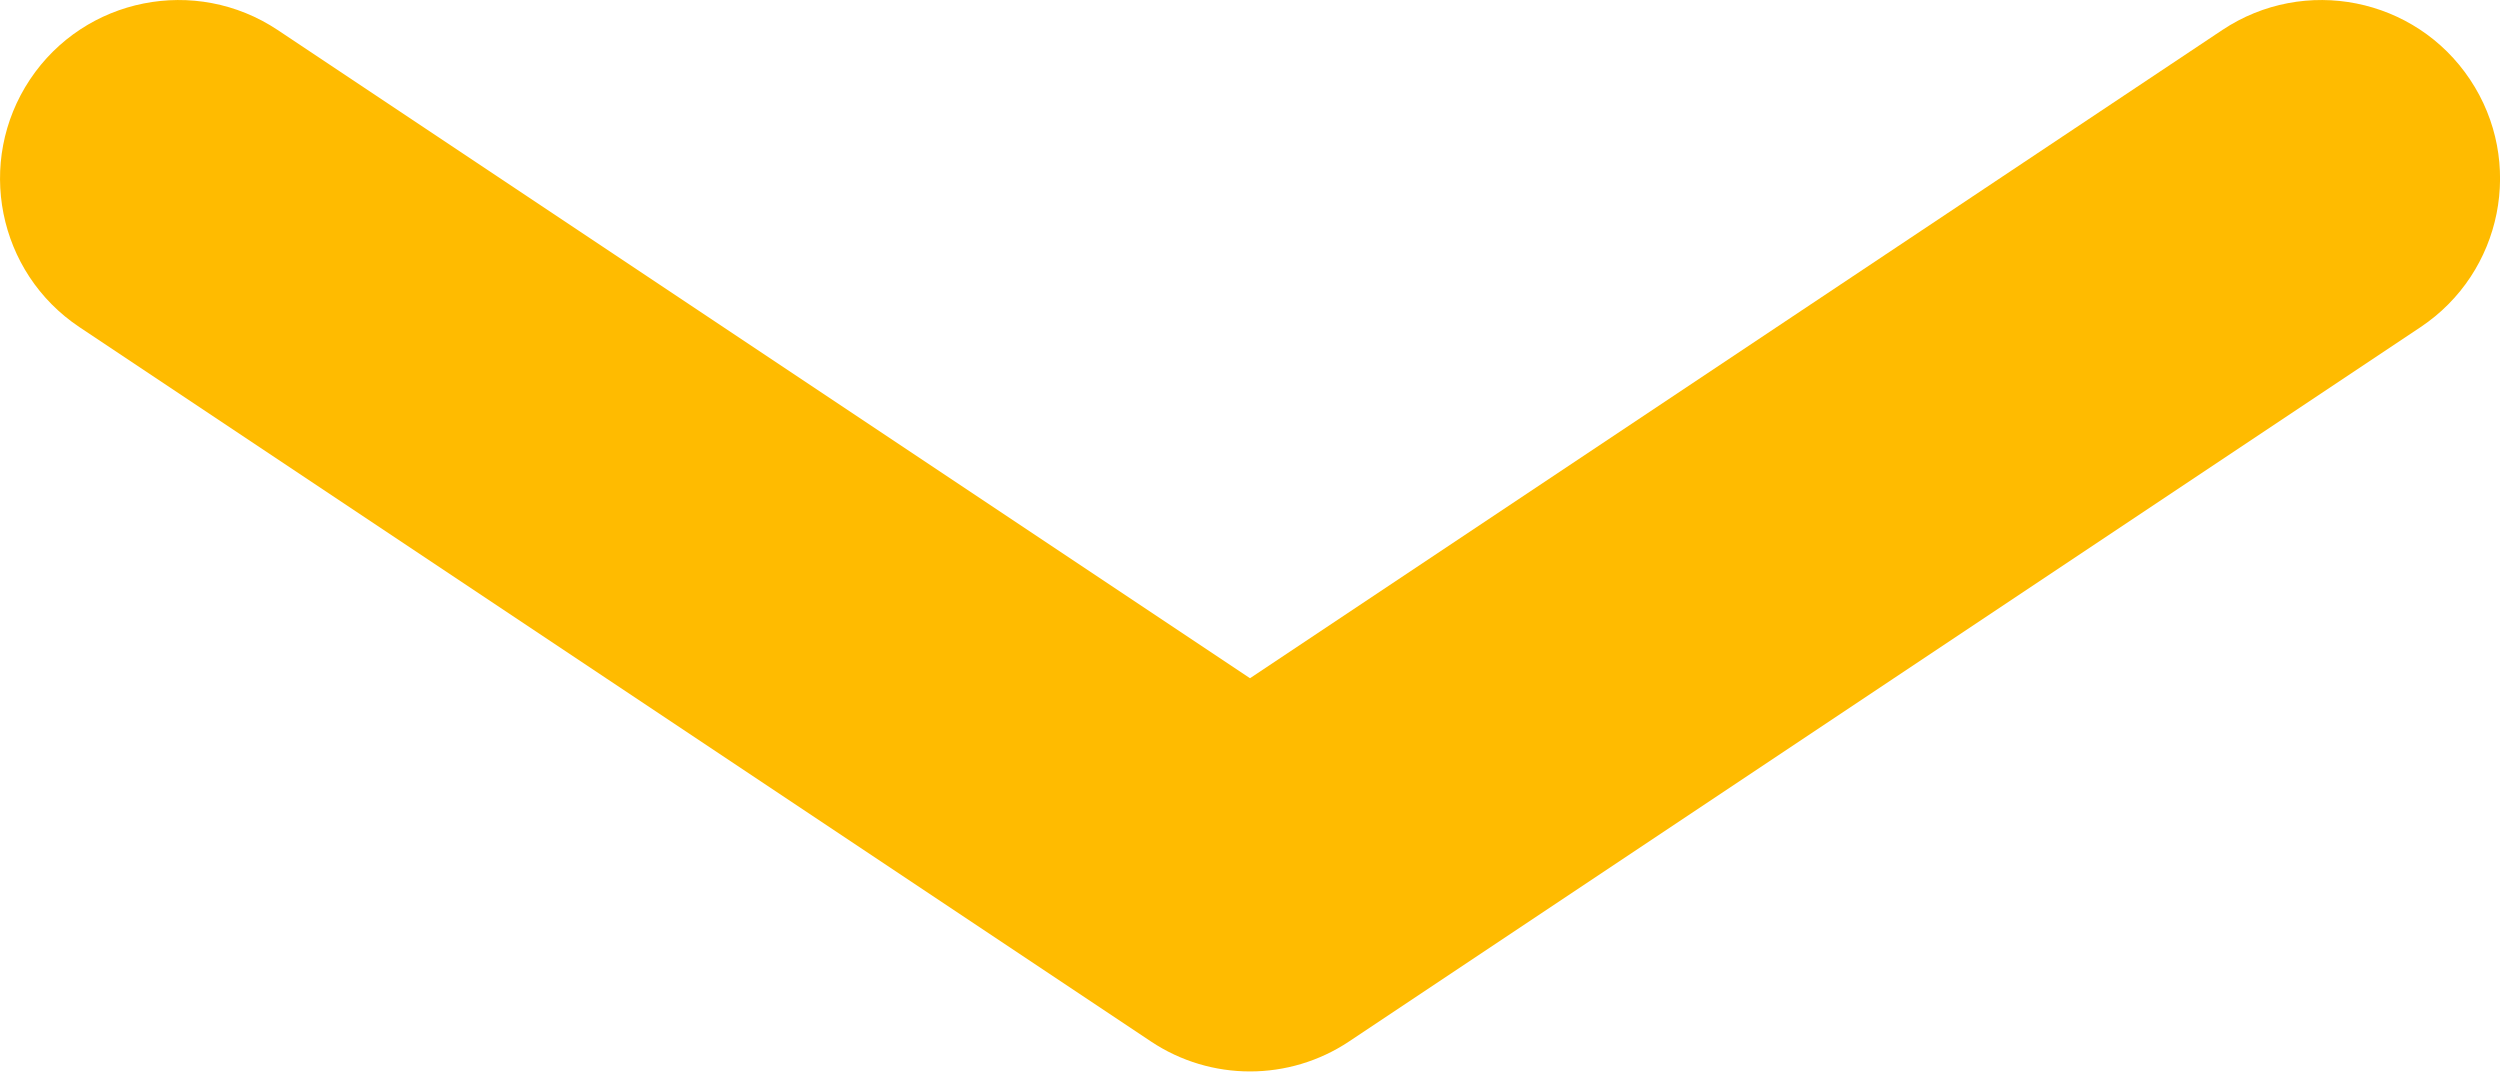
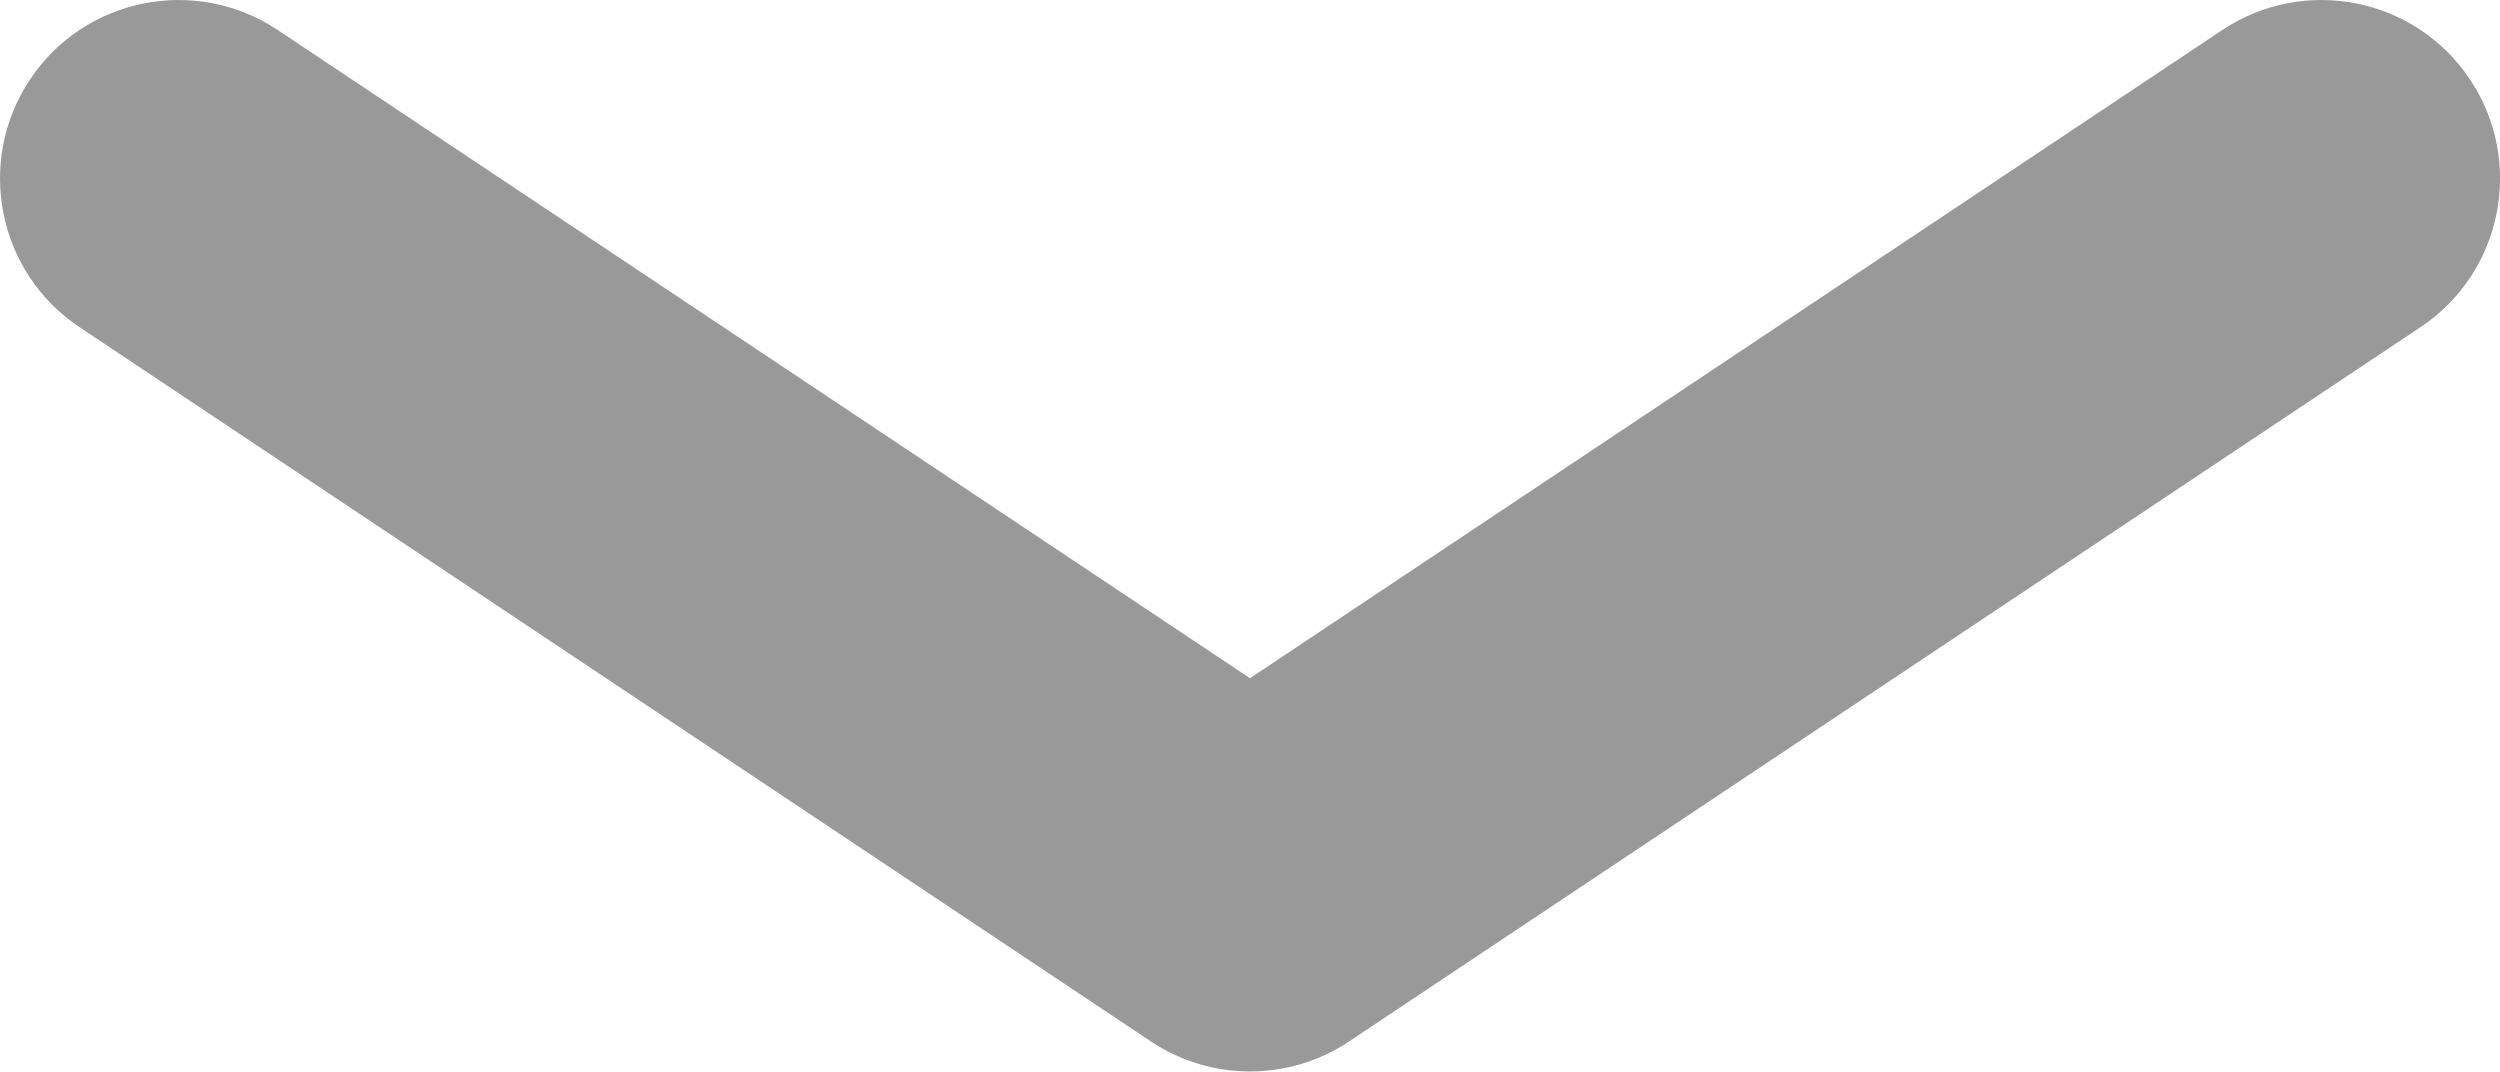
<svg xmlns="http://www.w3.org/2000/svg" width="14" height="6" viewBox="0 0 14 6" fill="none">
-   <path fill-rule="evenodd" clip-rule="evenodd" d="M6.445 5.832C6.781 6.056 7.219 6.056 7.555 5.832L13.555 1.832C14.014 1.526 14.139 0.905 13.832 0.445C13.526 -0.014 12.905 -0.138 12.445 0.168L7 3.798L1.555 0.168C1.095 -0.138 0.474 -0.014 0.168 0.445C-0.138 0.905 -0.014 1.526 0.445 1.832L6.445 5.832Z" fill="#FFBB00" />
+   <path fill-rule="evenodd" clip-rule="evenodd" d="M6.445 5.832C6.781 6.056 7.219 6.056 7.555 5.832L13.555 1.832C14.014 1.526 14.139 0.905 13.832 0.445C13.526 -0.014 12.905 -0.138 12.445 0.168L7 3.798L1.555 0.168C1.095 -0.138 0.474 -0.014 0.168 0.445C-0.138 0.905 -0.014 1.526 0.445 1.832L6.445 5.832Z" fill="#999999" />
</svg>
